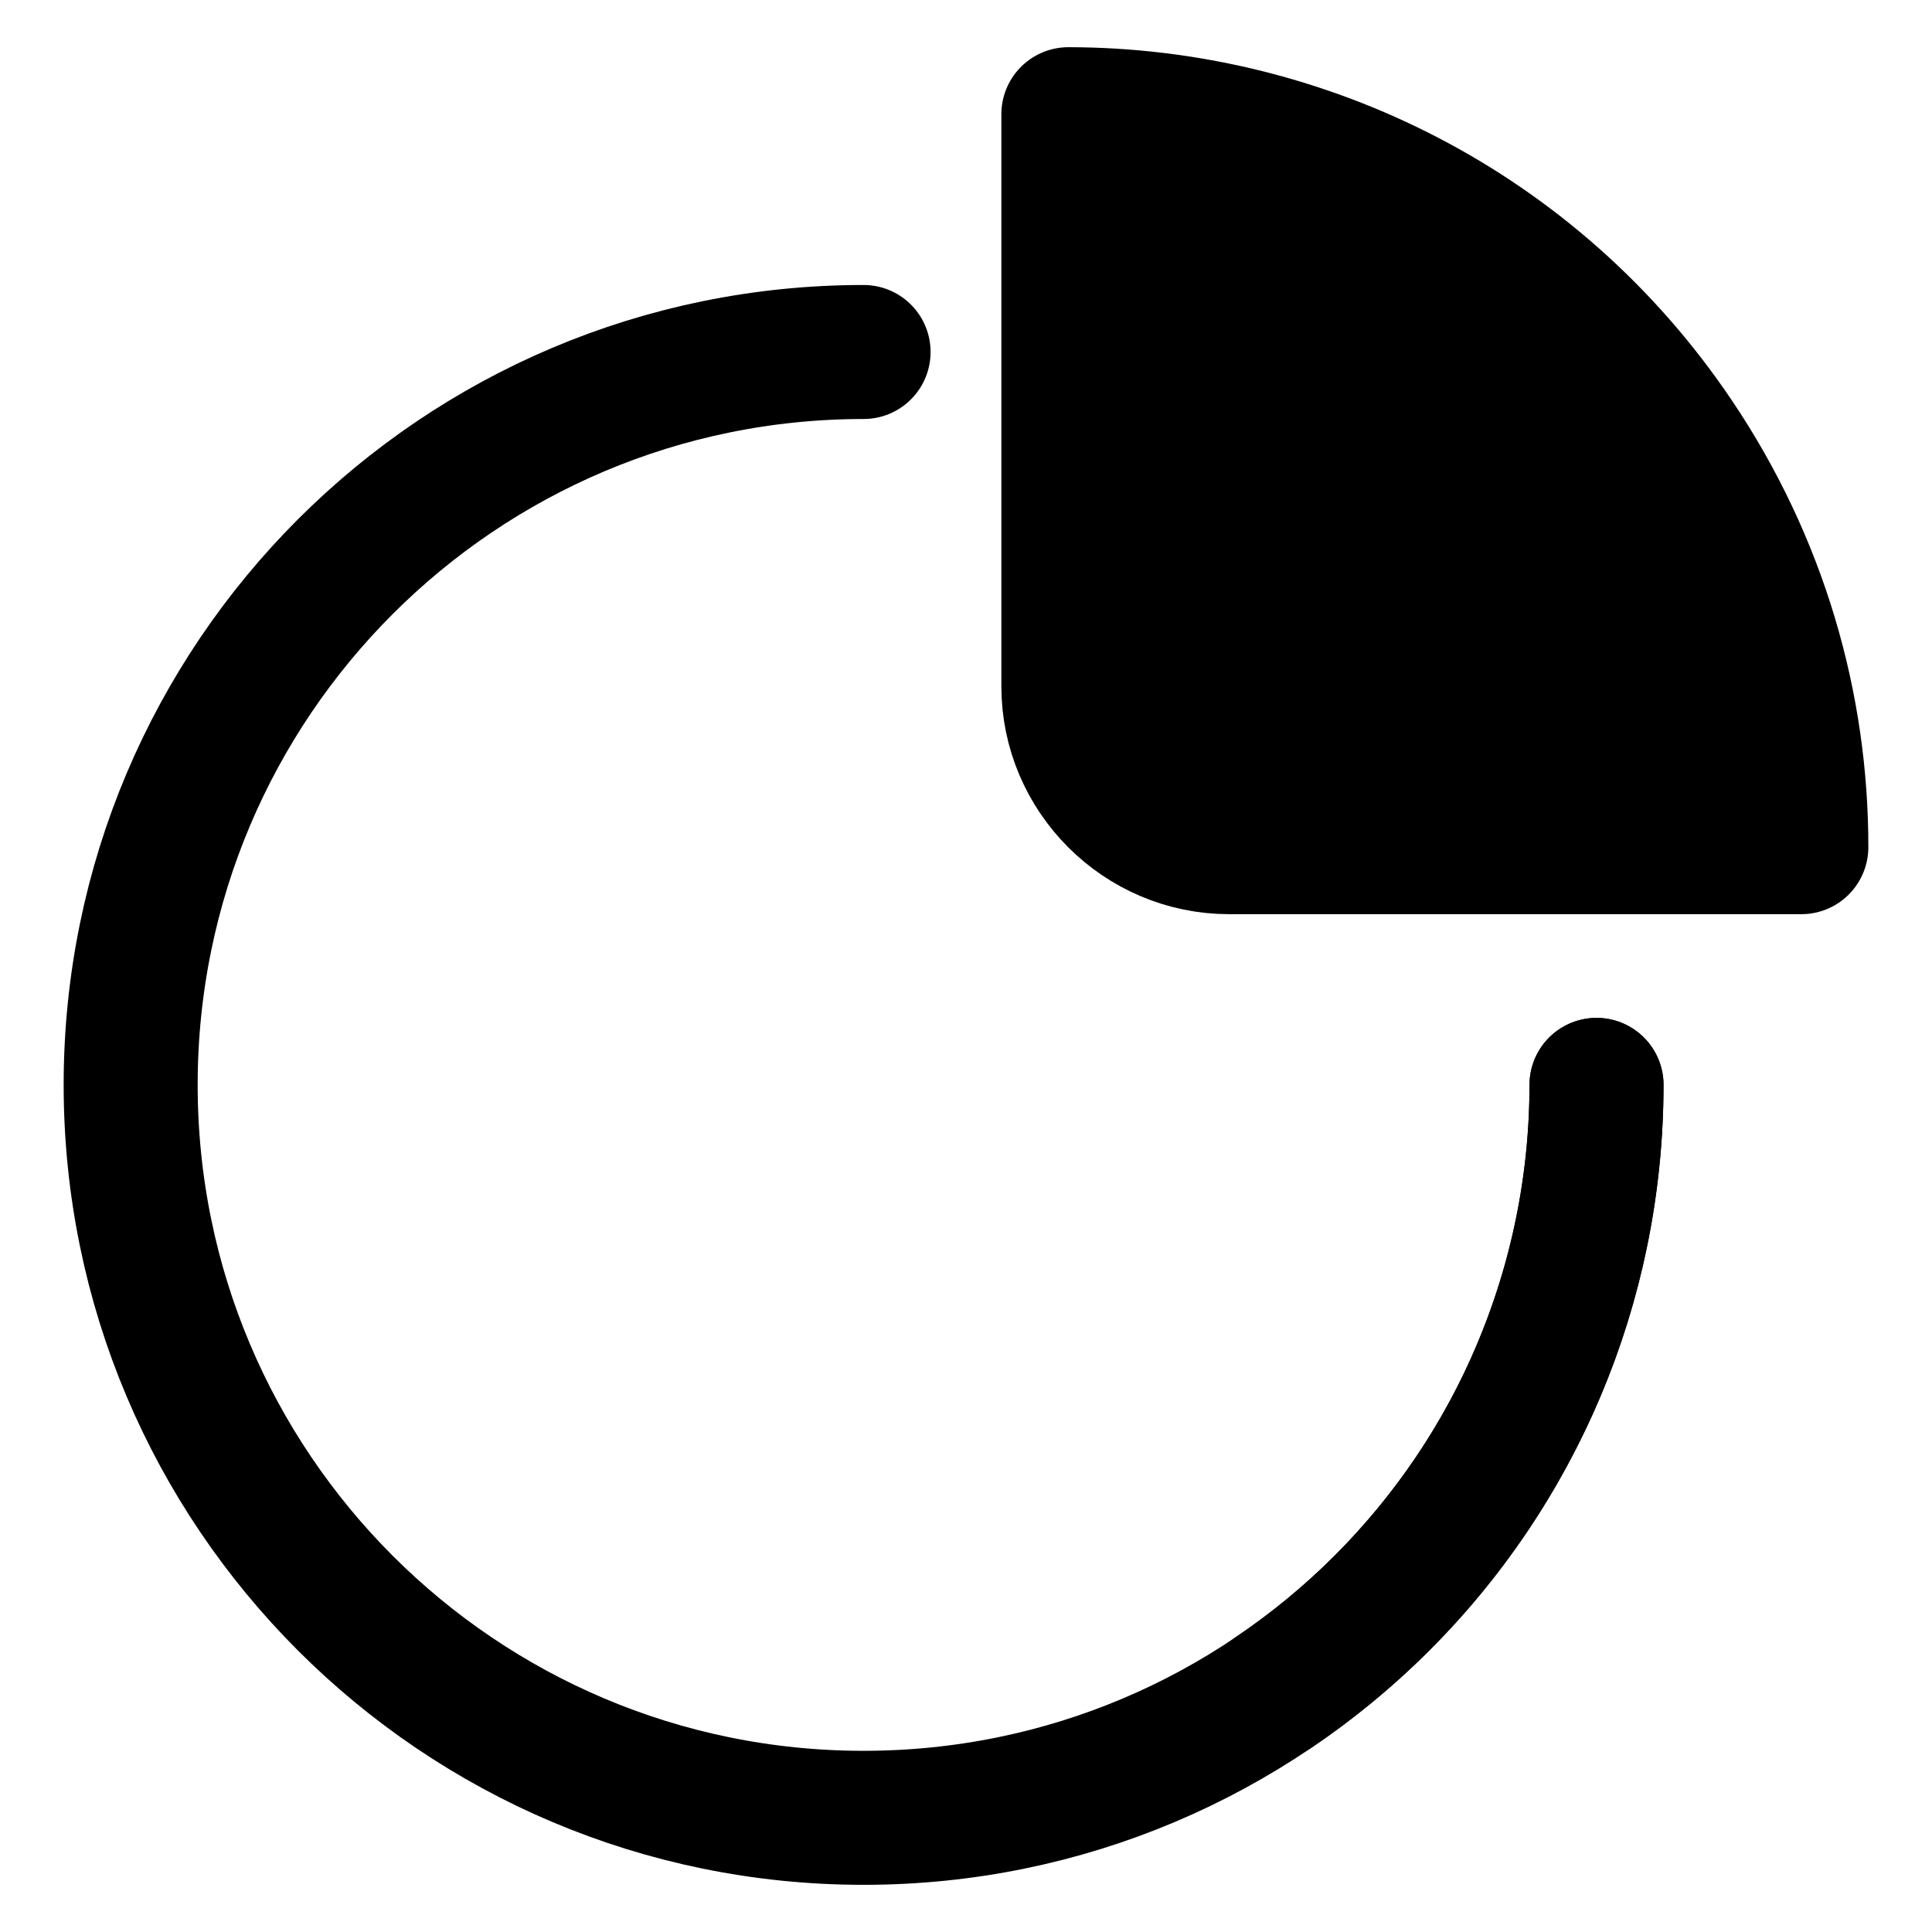
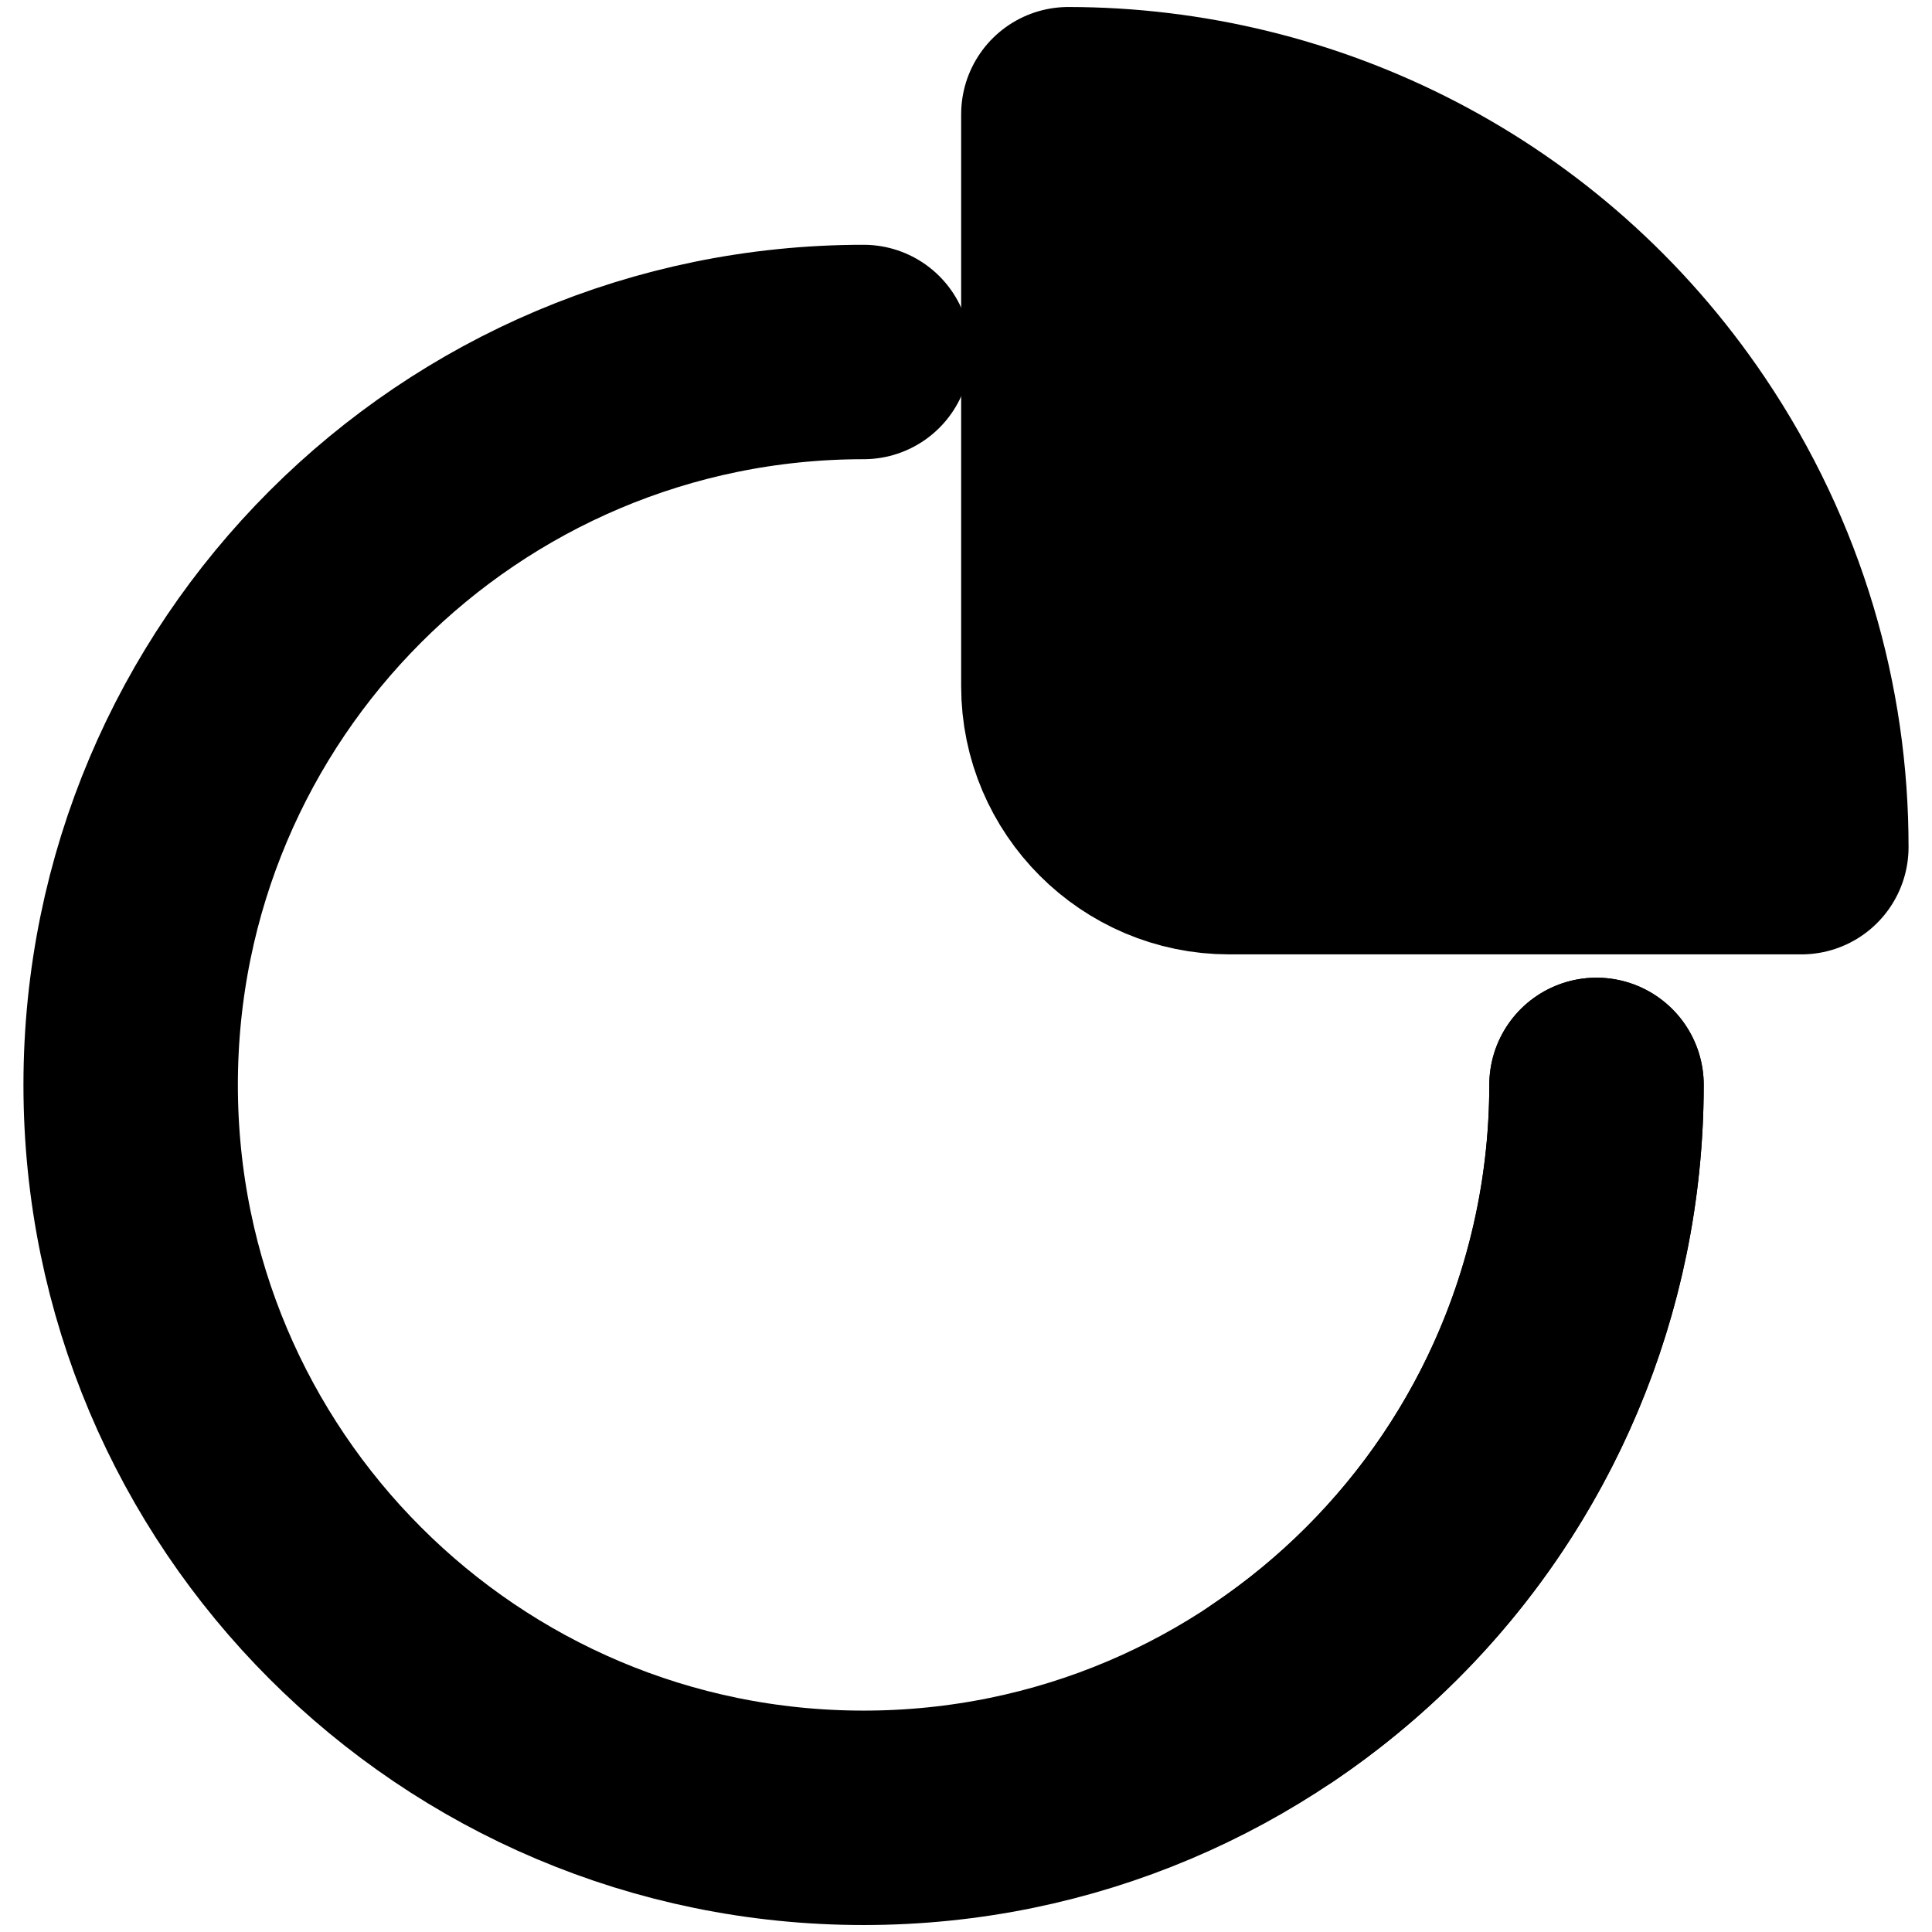
<svg xmlns="http://www.w3.org/2000/svg" version="1.1" id="Layer_1" x="0px" y="0px" width="72.083px" height="72.083px" viewBox="0 0 72.083 72.083" enable-background="new 0 0 72.083 72.083" xml:space="preserve">
-   <path fill="none" stroke="currentColor" stroke-width="5" stroke-linecap="round" stroke-linejoin="round" stroke-miterlimit="10" d="  M59.565,40.478c0,15.102-12.243,27.345-27.345,27.345S4.875,55.58,4.875,40.478S17.118,13.133,32.22,13.133" />
-   <path fill="none" stroke="currentColor" stroke-width="5" stroke-linecap="round" stroke-linejoin="round" stroke-miterlimit="10" d="  M59.567,40.477c-0.008,8.781-4.237,17.401-12.066,22.677" />
+   <path fill="none" stroke="currentColor" stroke-width="8" stroke-linecap="round" stroke-linejoin="round" stroke-miterlimit="10" d="  M59.565,40.478c0,15.102-12.243,27.345-27.345,27.345S4.875,55.58,4.875,40.478S17.118,13.133,32.22,13.133" />
+   <path fill="none" stroke="currentColor" stroke-width="8" stroke-linecap="round" stroke-linejoin="round" stroke-miterlimit="10" d="  M59.567,40.477c-0.008,8.781-4.237,17.401-12.066,22.677" />
  <g>
    <path fill="currentColor" fill-opacity="1" d="M67.208,31.608c0.005-5.264-1.508-10.587-4.671-15.281C57.261,8.498,48.641,4.269,39.861,4.261v21.347   c0,3.3,2.7,6,6,6H67.208z" />
-     <path fill="none" stroke="currentColor" stroke-width="5" stroke-linecap="round" stroke-linejoin="round" stroke-miterlimit="10" d="   M67.208,31.608c0.005-5.264-1.508-10.587-4.671-15.281C57.261,8.498,48.641,4.269,39.861,4.261v21.347c0,3.3,2.7,6,6,6H67.208z" />
+     <path fill="none" stroke="currentColor" stroke-width="8" stroke-linecap="round" stroke-linejoin="round" stroke-miterlimit="10" d="   M67.208,31.608c0.005-5.264-1.508-10.587-4.671-15.281C57.261,8.498,48.641,4.269,39.861,4.261v21.347c0,3.3,2.7,6,6,6H67.208z" />
  </g>
</svg>
